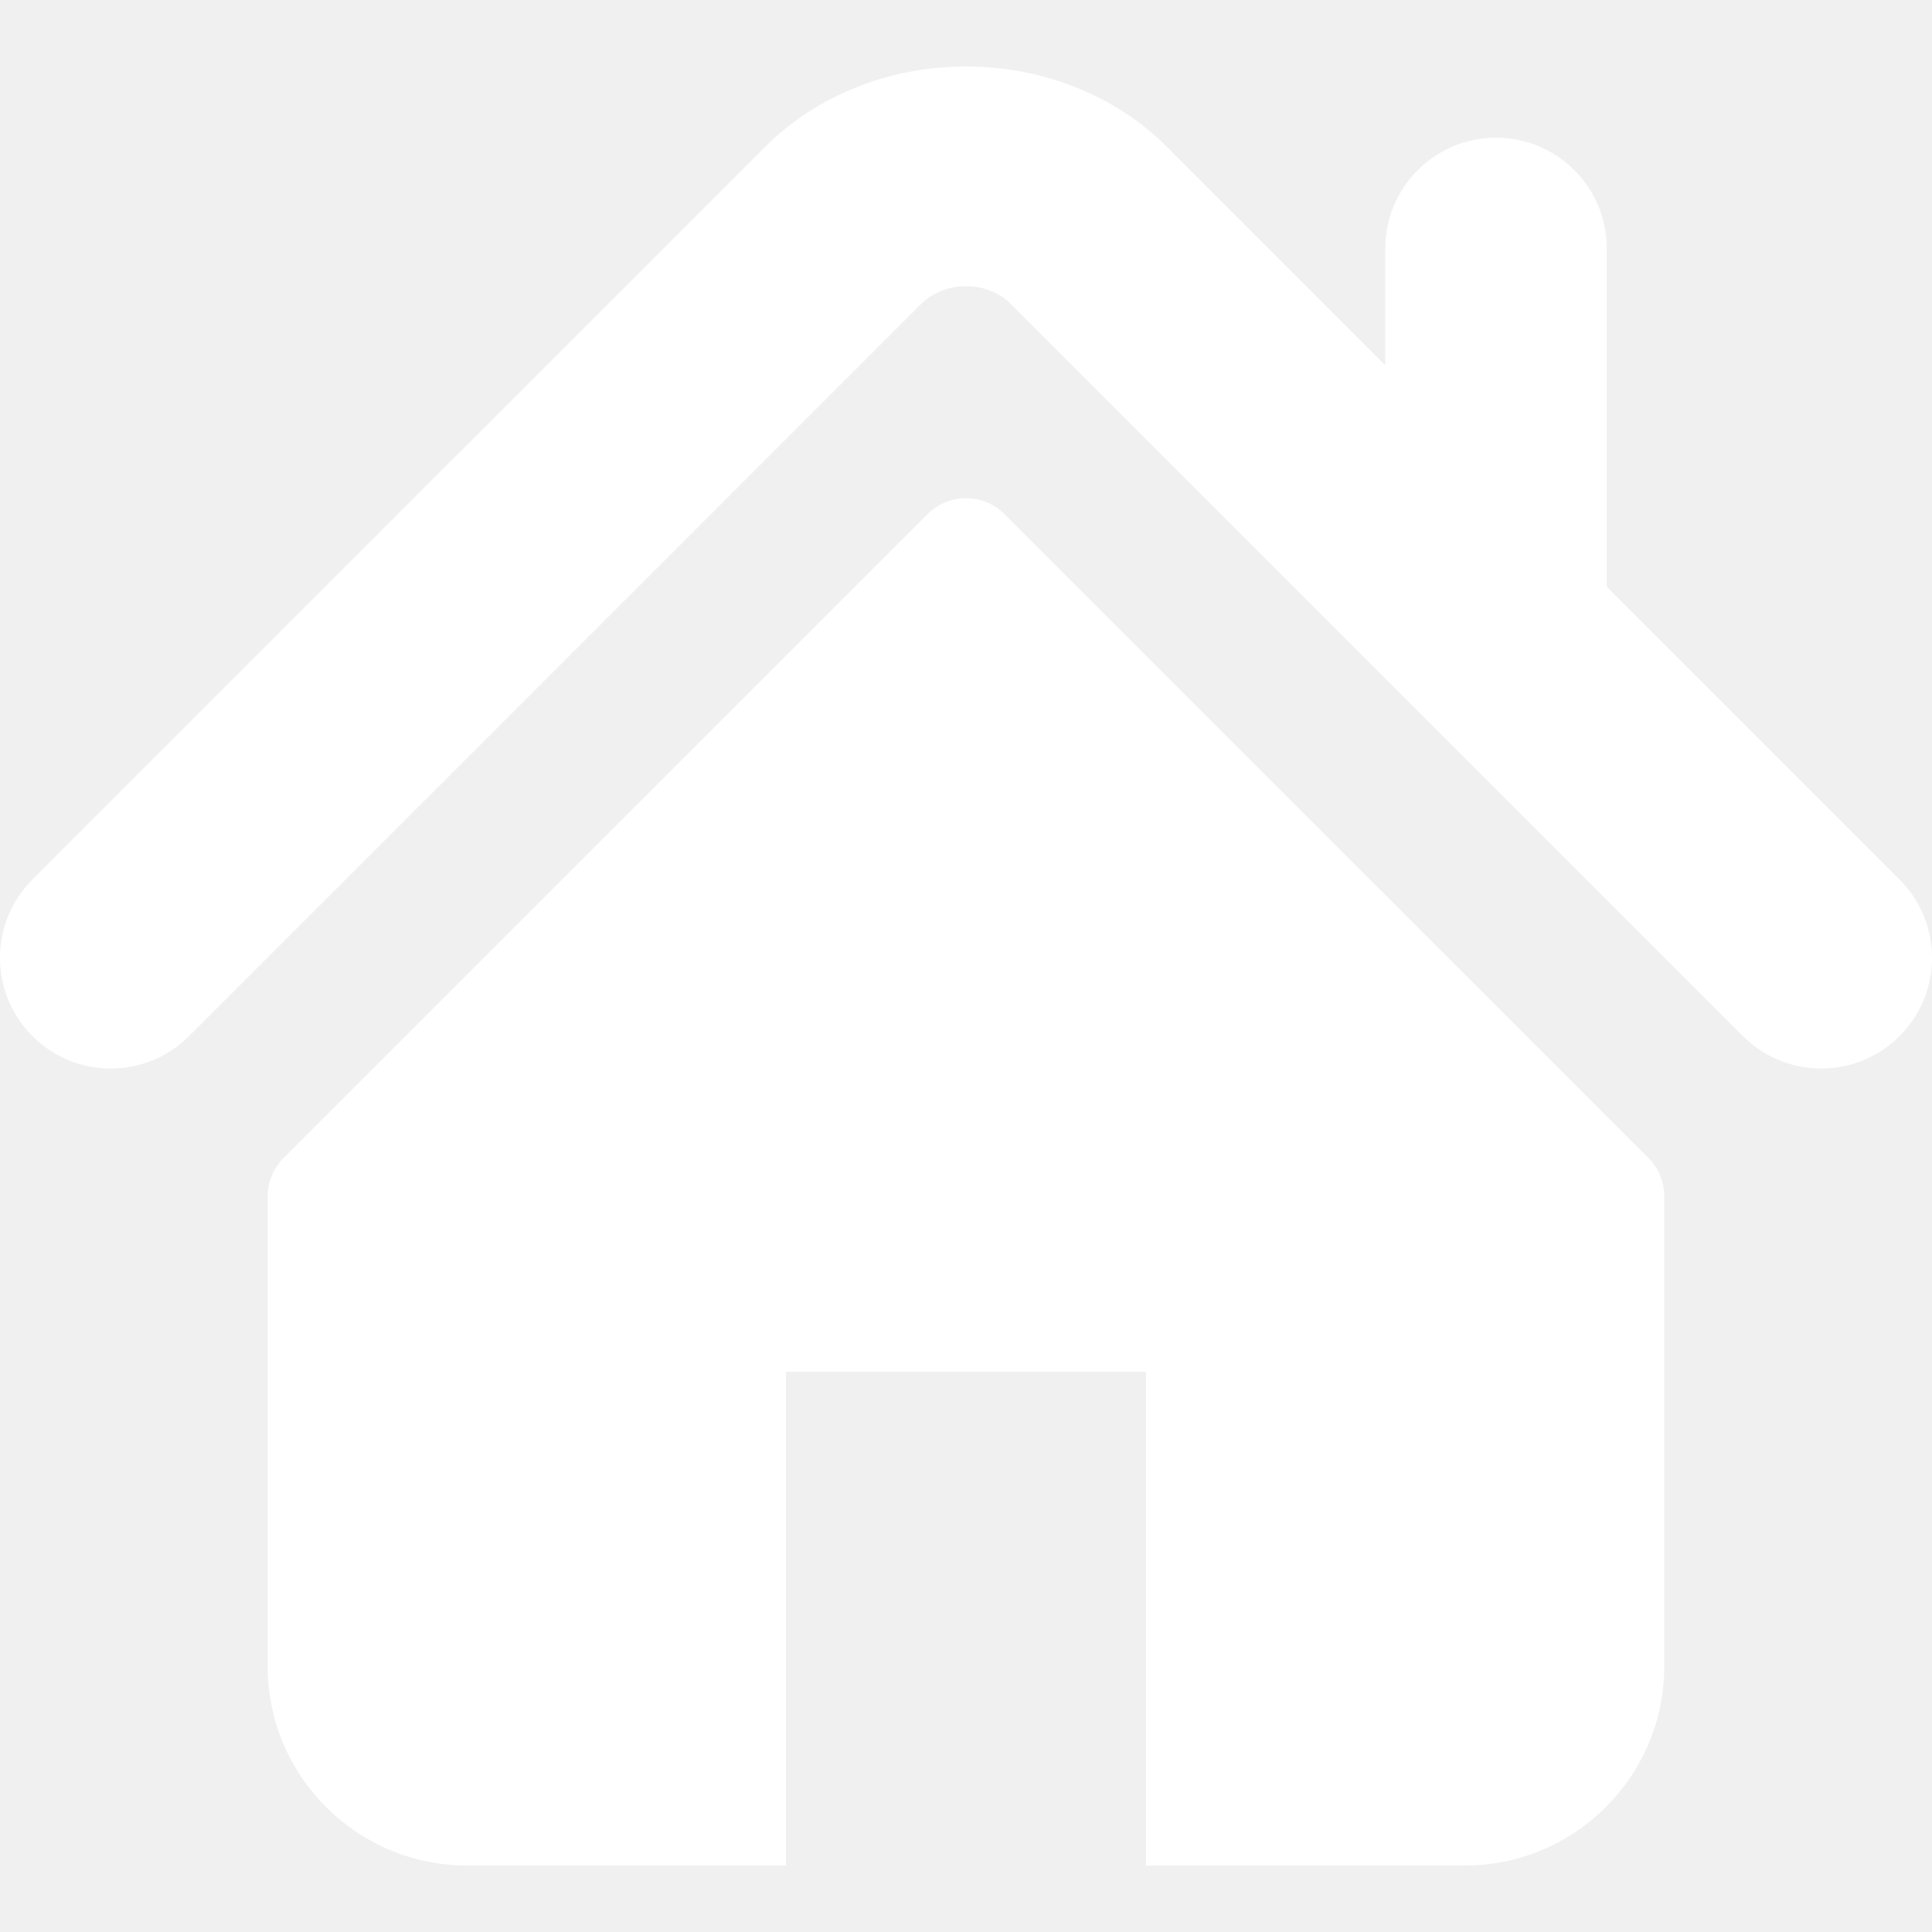
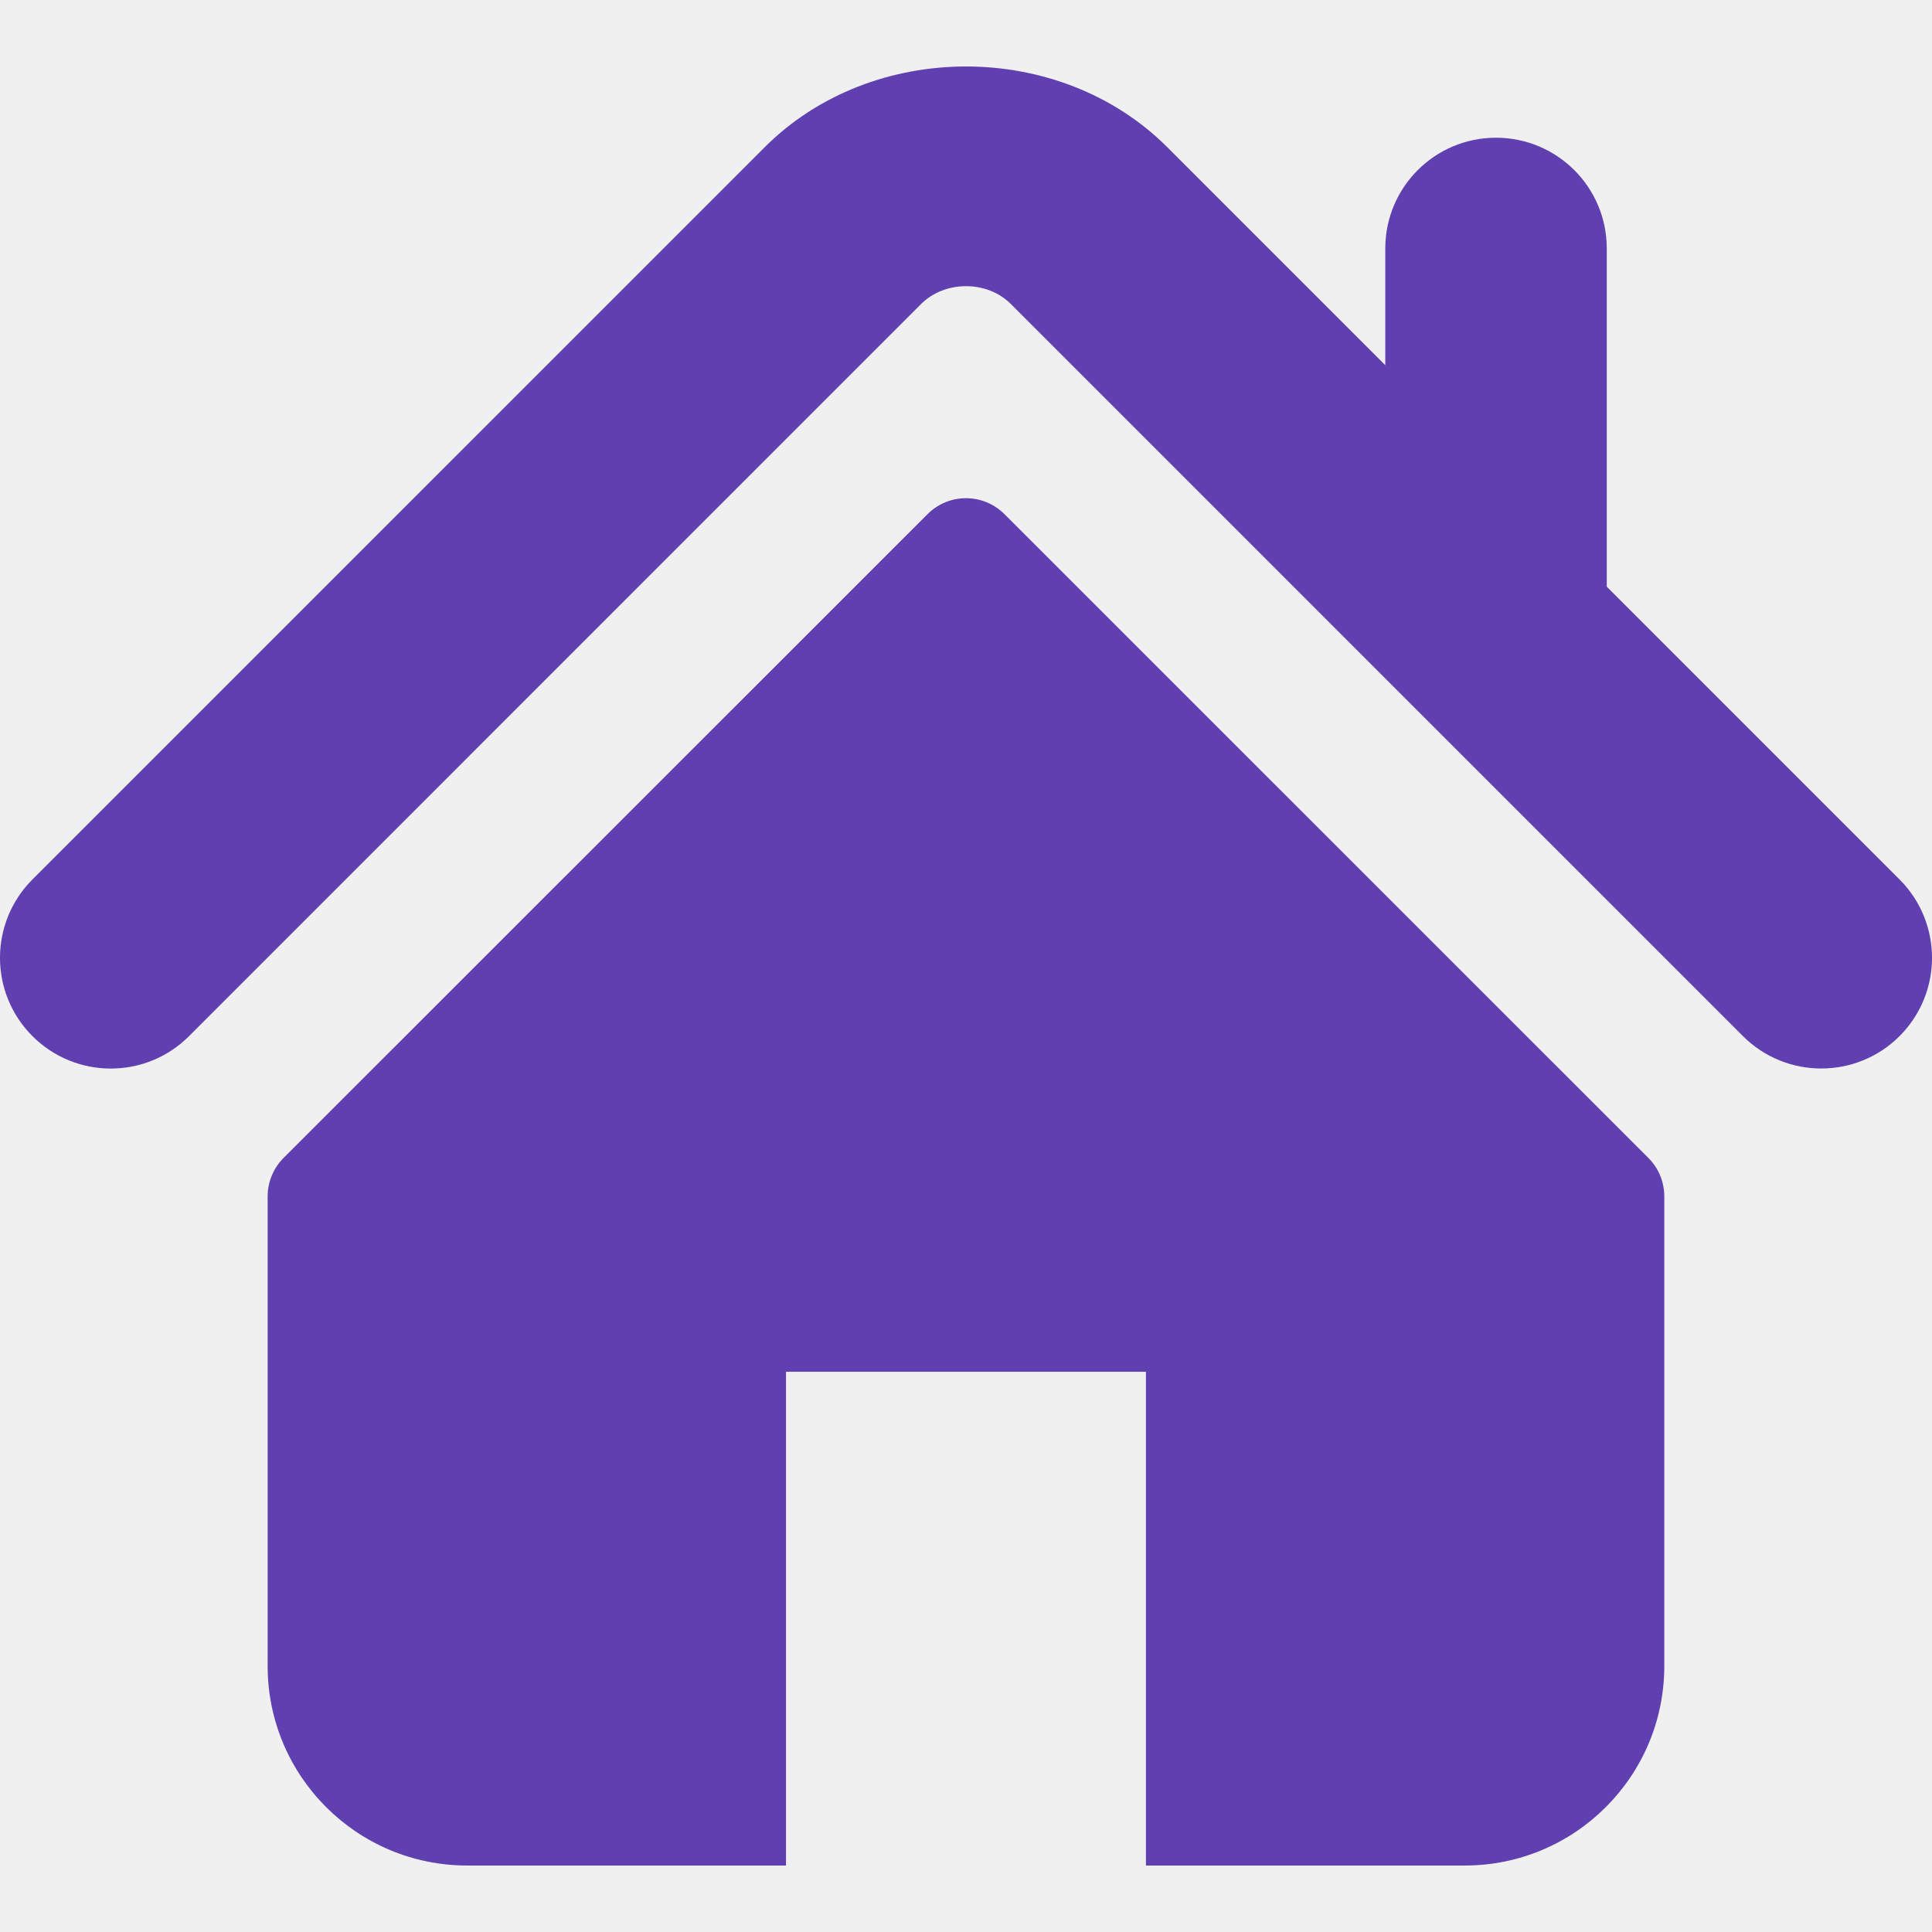
<svg xmlns="http://www.w3.org/2000/svg" version="1.1" id="Capa_1" x="0px" y="0px" width="512px" height="512px" viewBox="0 0 495.398 495.398" style="enable-background:new 0 0 495.398 495.398;" xml:space="preserve">
  <g>
    <g>
      <g>
-         <path d="M487.083,225.514l-75.08-75.08V63.704c0-15.682-12.708-28.391-28.413-28.391c-15.669,0-28.377,12.709-28.377,28.391     v29.941L299.31,37.74c-27.639-27.624-75.694-27.575-103.27,0.05L8.312,225.514c-11.082,11.104-11.082,29.071,0,40.158     c11.087,11.101,29.089,11.101,40.172,0l187.71-187.729c6.115-6.083,16.893-6.083,22.976-0.018l187.742,187.747     c5.567,5.551,12.825,8.312,20.081,8.312c7.271,0,14.541-2.764,20.091-8.312C498.17,254.586,498.17,236.619,487.083,225.514z" fill="#FFFFFF" />
-         <path d="M257.561,131.836c-5.454-5.451-14.285-5.451-19.723,0L72.712,296.913c-2.607,2.606-4.085,6.164-4.085,9.877v120.401     c0,28.253,22.908,51.16,51.16,51.16h81.754v-126.61h92.299v126.61h81.755c28.251,0,51.159-22.907,51.159-51.159V306.79     c0-3.713-1.465-7.271-4.085-9.877L257.561,131.836z" fill="#FFFFFF" />
+         <path d="M487.083,225.514l-75.08-75.08V63.704c0-15.682-12.708-28.391-28.413-28.391c-15.669,0-28.377,12.709-28.377,28.391     v29.941L299.31,37.74c-27.639-27.624-75.694-27.575-103.27,0.05L8.312,225.514c-11.082,11.104-11.082,29.071,0,40.158     c11.087,11.101,29.089,11.101,40.172,0l187.71-187.729c6.115-6.083,16.893-6.083,22.976-0.018l187.742,187.747     c5.567,5.551,12.825,8.312,20.081,8.312c7.271,0,14.541-2.764,20.091-8.312C498.17,254.586,498.17,236.619,487.083,225.514z" fill="#603FB0" />
+         <path d="M257.561,131.836c-5.454-5.451-14.285-5.451-19.723,0L72.712,296.913c-2.607,2.606-4.085,6.164-4.085,9.877v120.401     c0,28.253,22.908,51.16,51.16,51.16h81.754v-126.61h92.299v126.61h81.755c28.251,0,51.159-22.907,51.159-51.159V306.79     c0-3.713-1.465-7.271-4.085-9.877L257.561,131.836z" fill="#603FB0" />
      </g>
    </g>
  </g>
  <g>
</g>
  <g>
</g>
  <g>
</g>
  <g>
</g>
  <g>
</g>
  <g>
</g>
  <g>
</g>
  <g>
</g>
  <g>
</g>
  <g>
</g>
  <g>
</g>
  <g>
</g>
  <g>
</g>
  <g>
</g>
  <g>
</g>
</svg>
